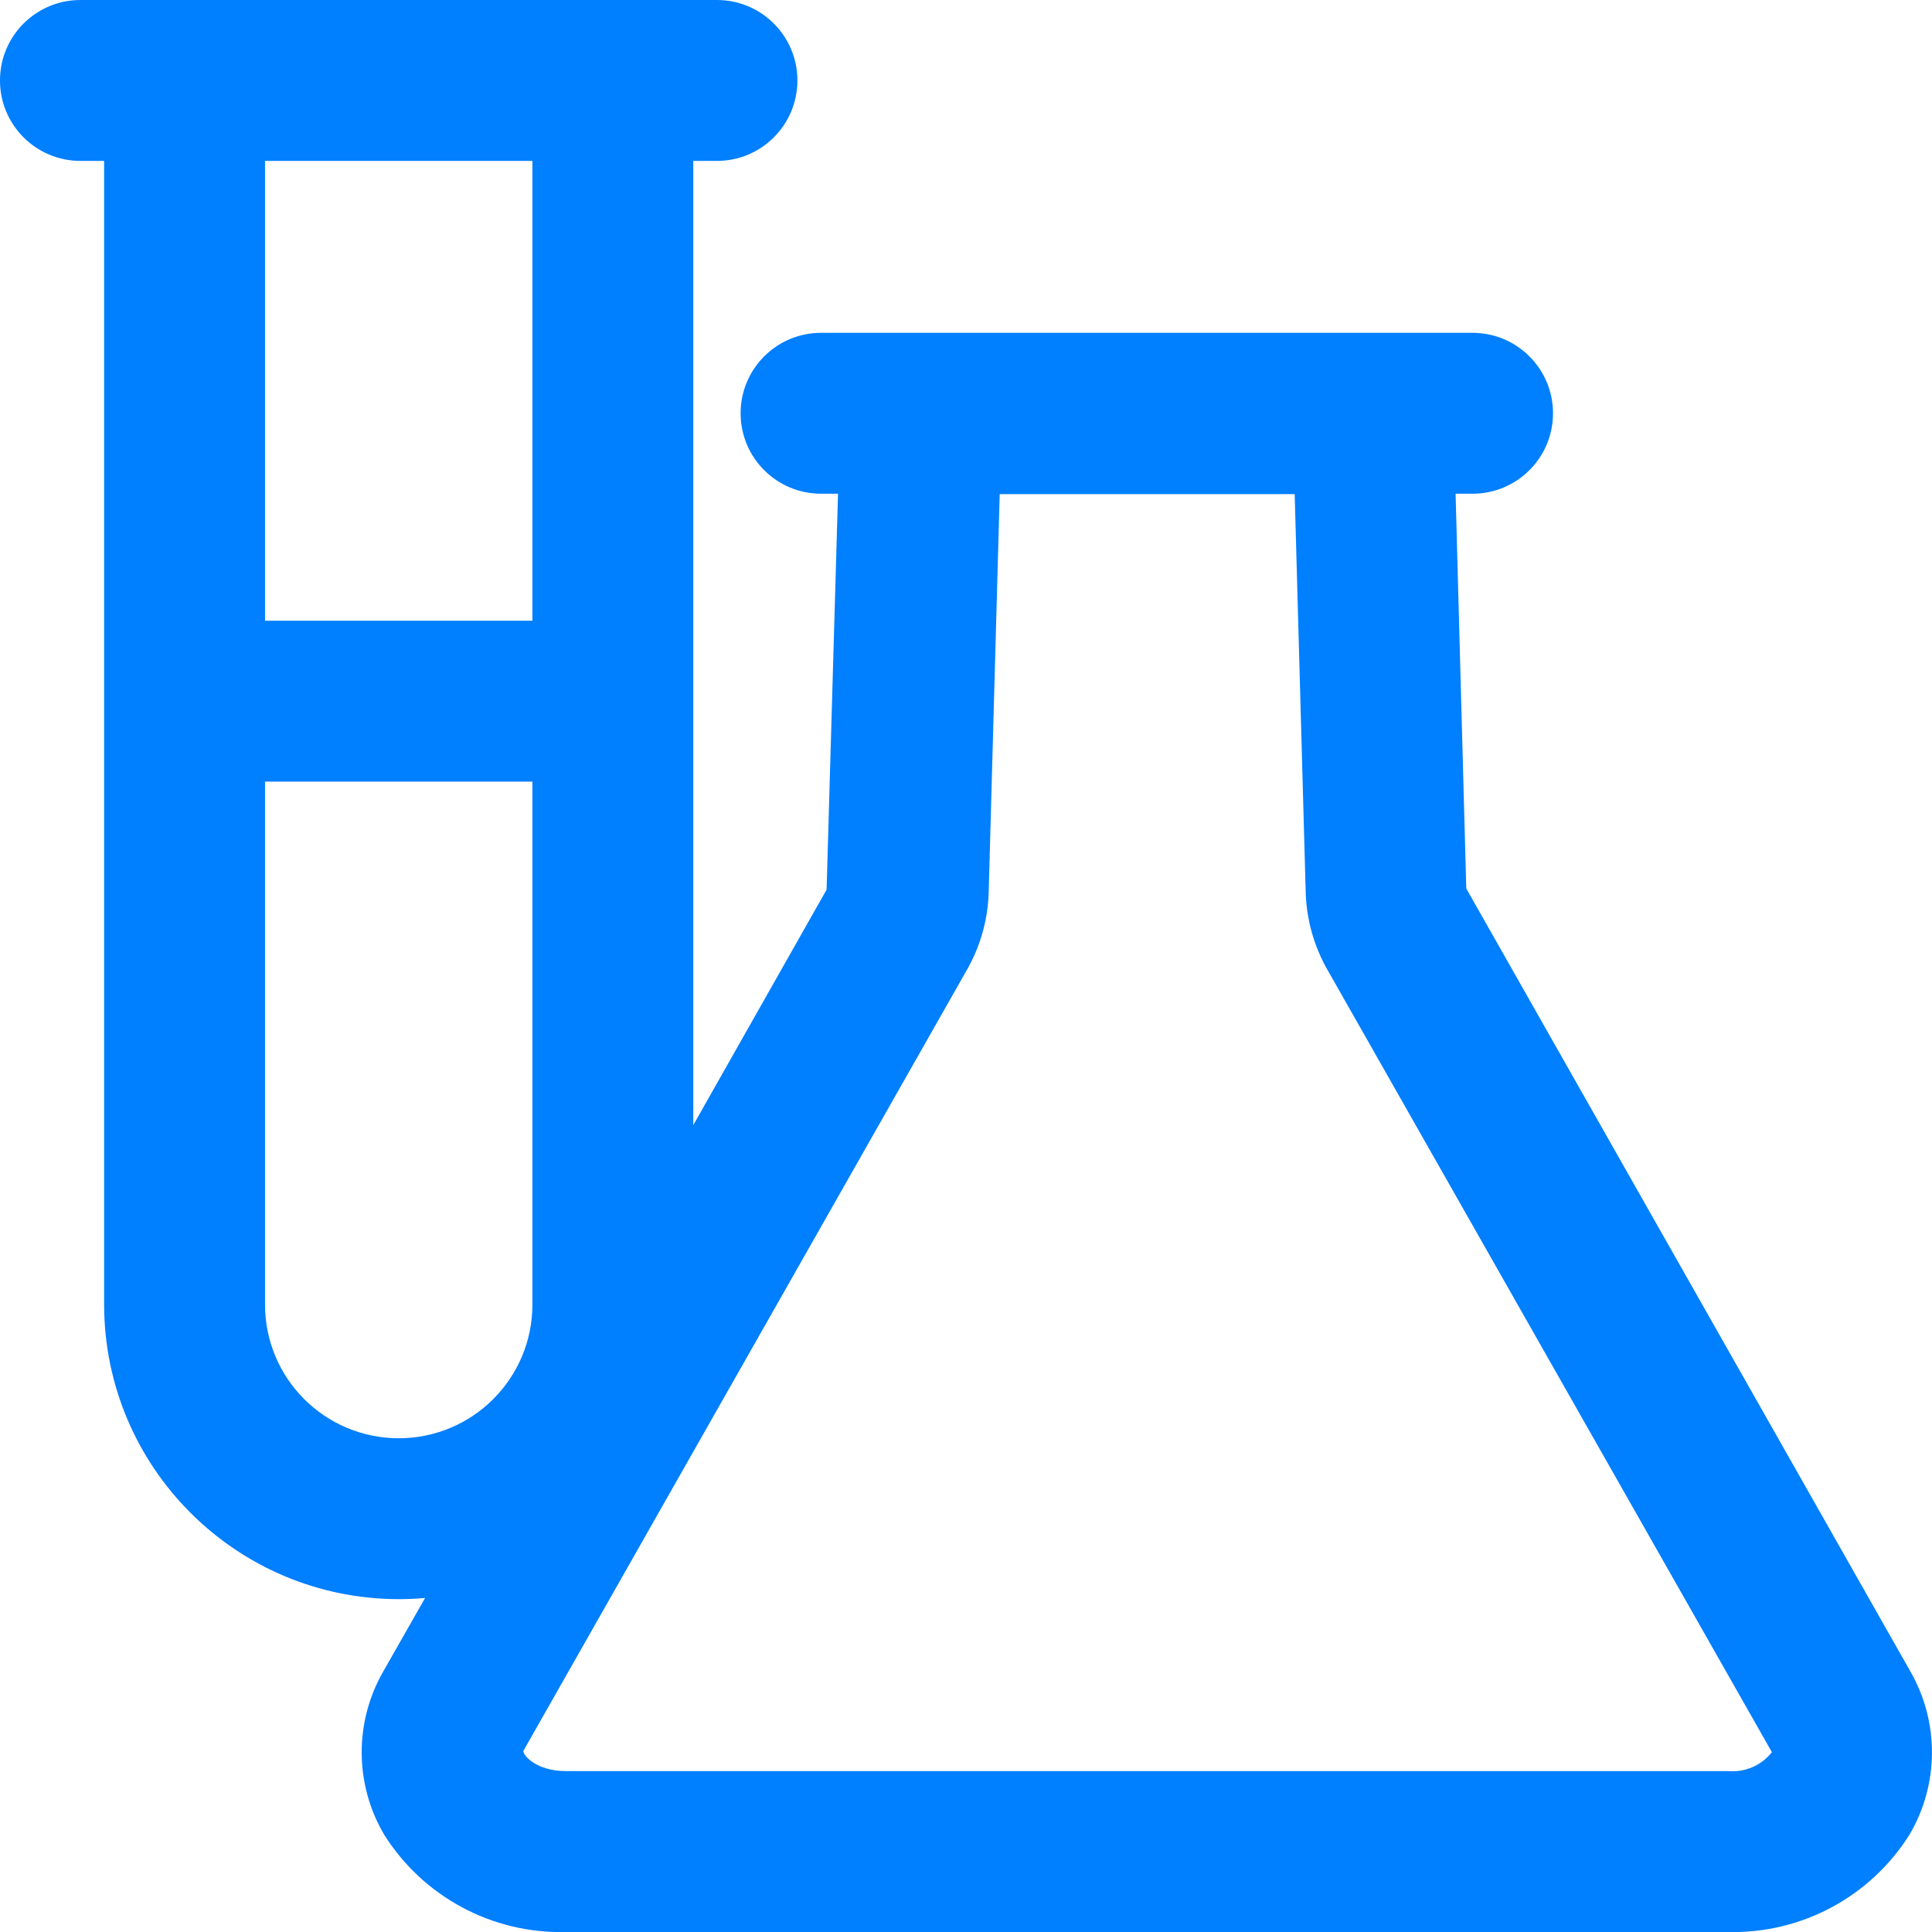
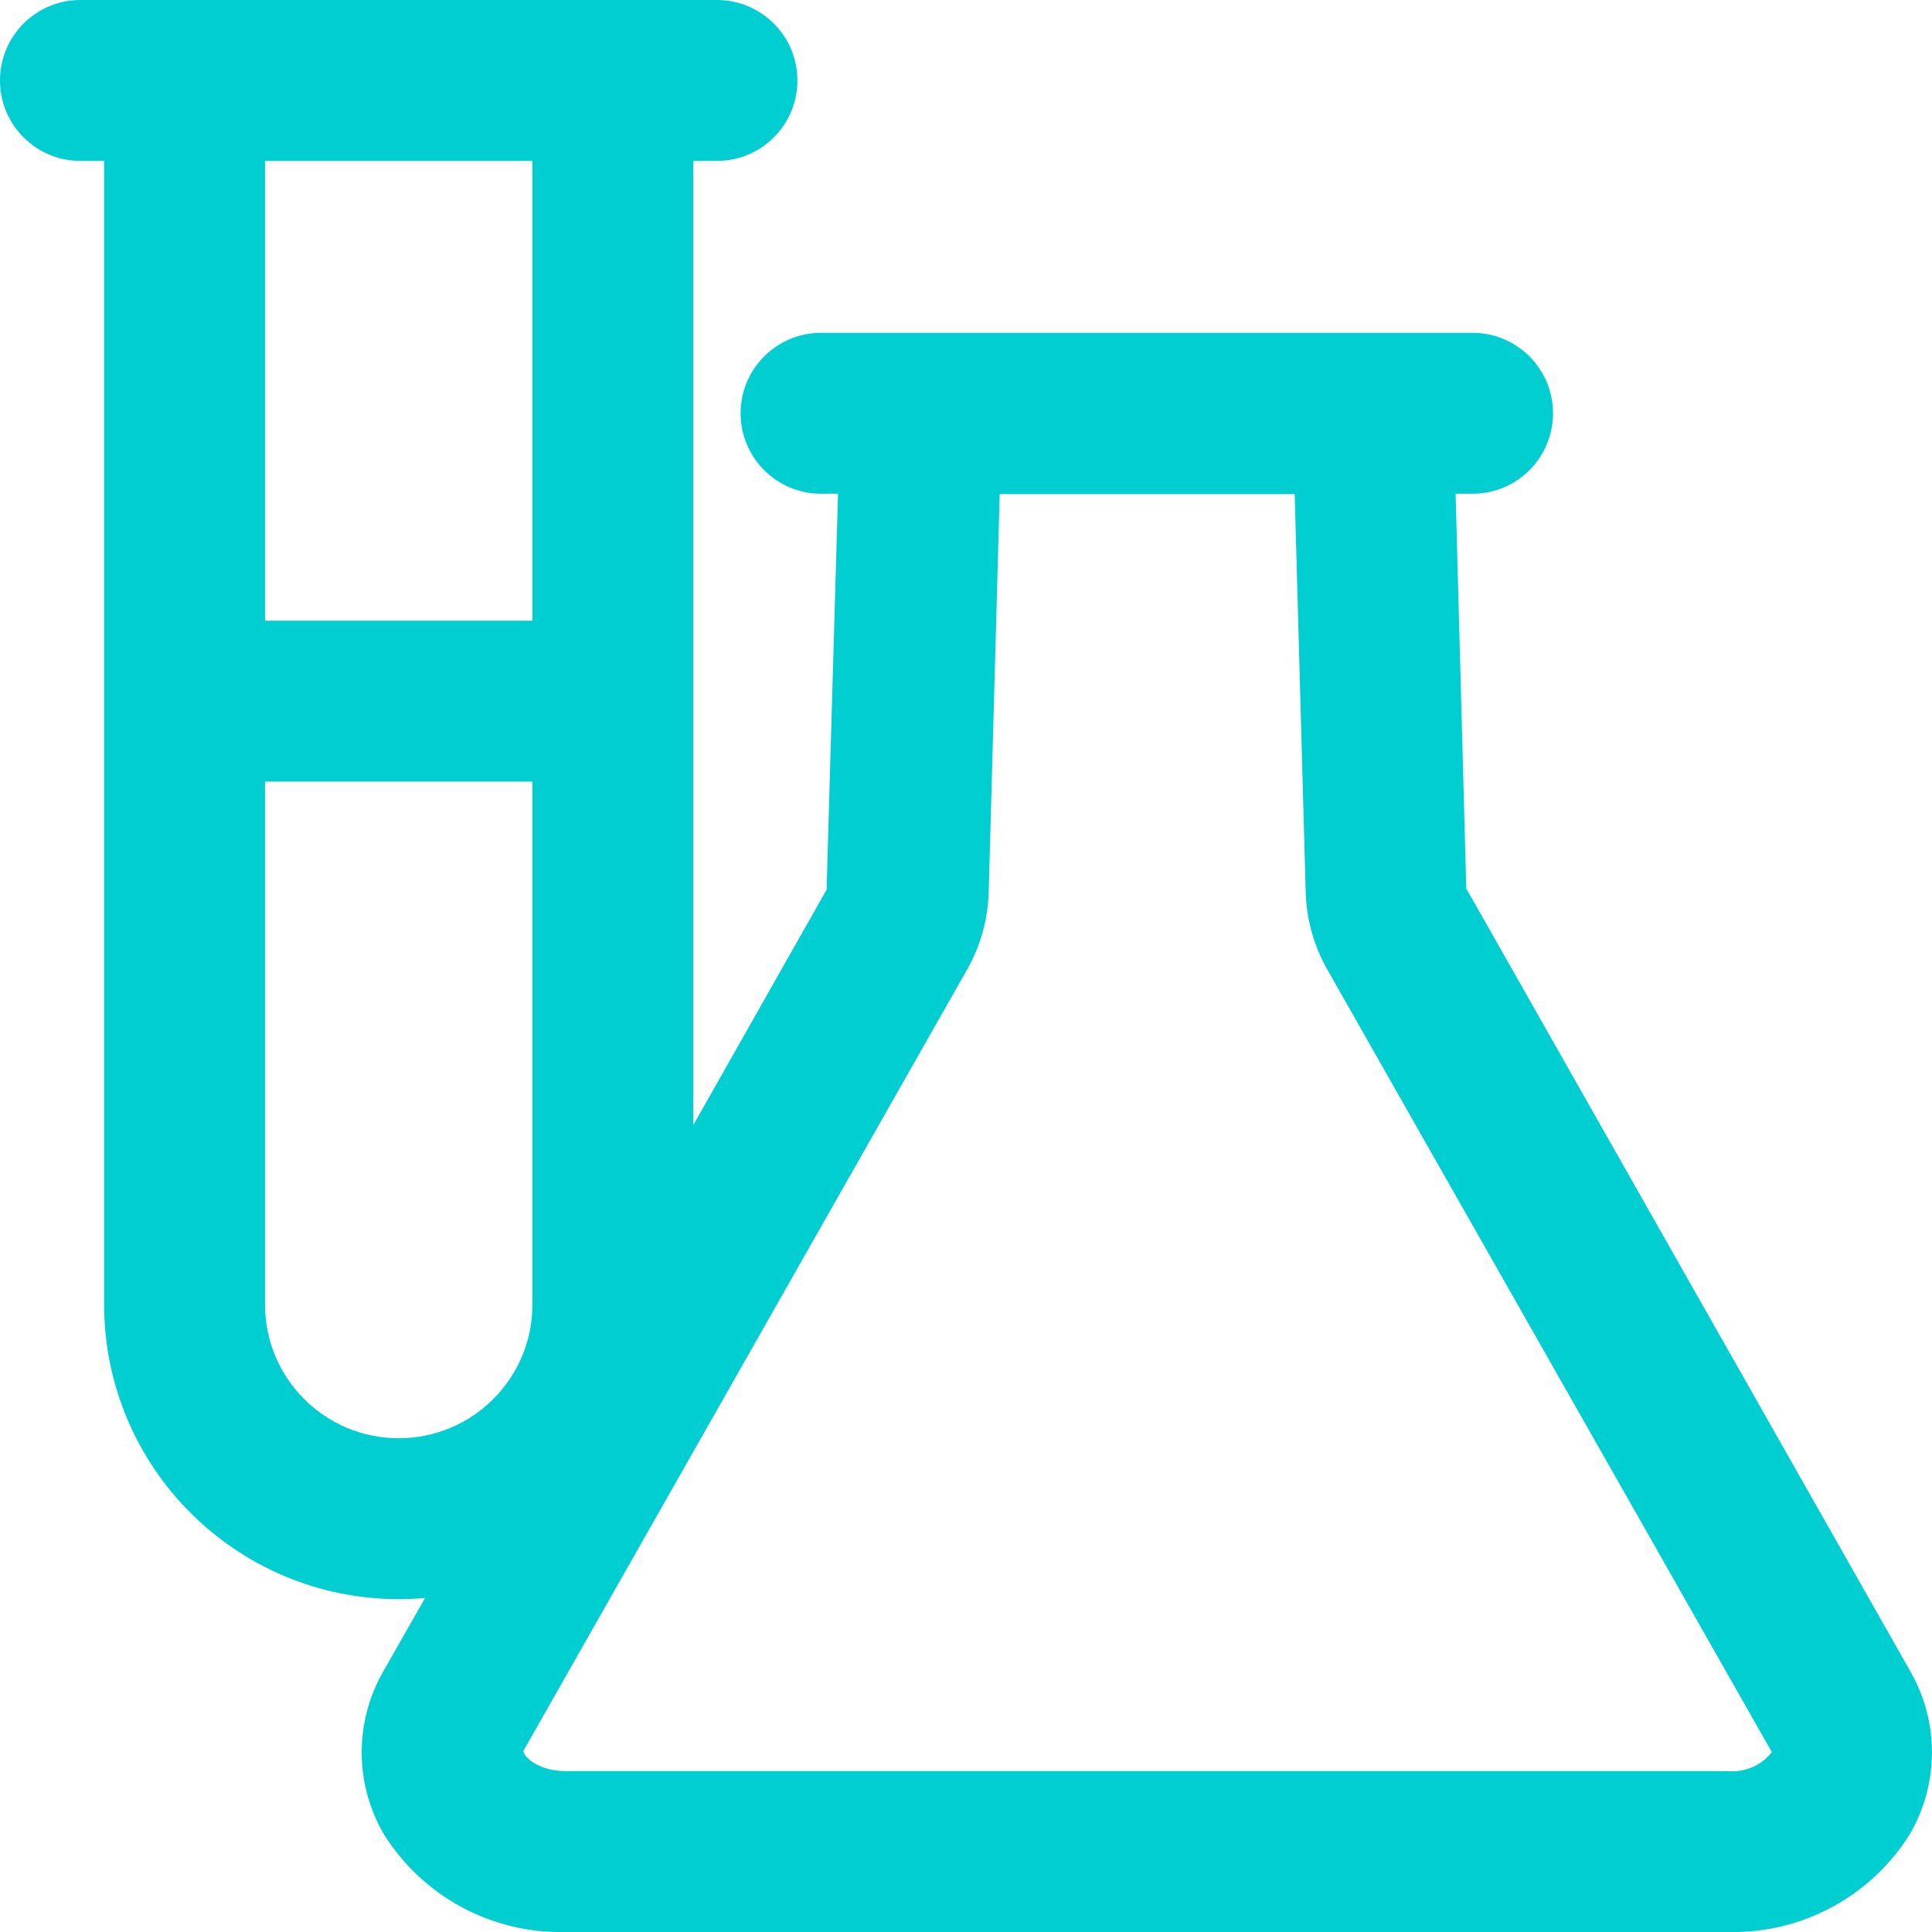
<svg xmlns="http://www.w3.org/2000/svg" viewBox="0 0 62.998 63">
  <defs>
    <style>
      .cls-1 {
-         fill: #007FFF;
+         fill: #00ced1;
      }
    </style>
  </defs>
  <g id="_006-chemistry" data-name="006-chemistry" transform="translate(-11.2 -10.9)">
    <g id="Group_90" data-name="Group 90" transform="translate(11.2 10.9)">
      <path id="Path_31" data-name="Path 31" class="cls-1" d="M73.493,65.4,59.013,39.873,58.665,27h.553a2.623,2.623,0,0,0,0-5.247H37.974a2.623,2.623,0,0,0,0,5.247h.553l-.373,12.911-4.347,7.677V16.147h.772a2.623,2.623,0,0,0,0-5.247H13.823a2.623,2.623,0,1,0,0,5.247h.772V53.44A9.615,9.615,0,0,0,24.2,63.046c.283,0,.579-.013.862-.039L23.7,65.4a5.29,5.29,0,0,0,.026,5.324A6.794,6.794,0,0,0,29.654,73.9H67.539a6.794,6.794,0,0,0,5.928-3.176A5.29,5.29,0,0,0,73.493,65.4ZM28.561,16.147V31.141H19.842V16.147ZM19.842,53.44V36.388h8.719V53.44a4.359,4.359,0,1,1-8.719,0Zm47.7,15.213H29.654c-.952,0-1.389-.5-1.389-.656L42.732,42.522a5.409,5.409,0,0,0,.707-2.495l.36-13.014h9.619l.36,13.014a5.409,5.409,0,0,0,.707,2.495L68.979,68.036a1.64,1.64,0,0,1-1.44.617Z" transform="translate(-11.2 -10.9)" />
    </g>
  </g>
</svg>
